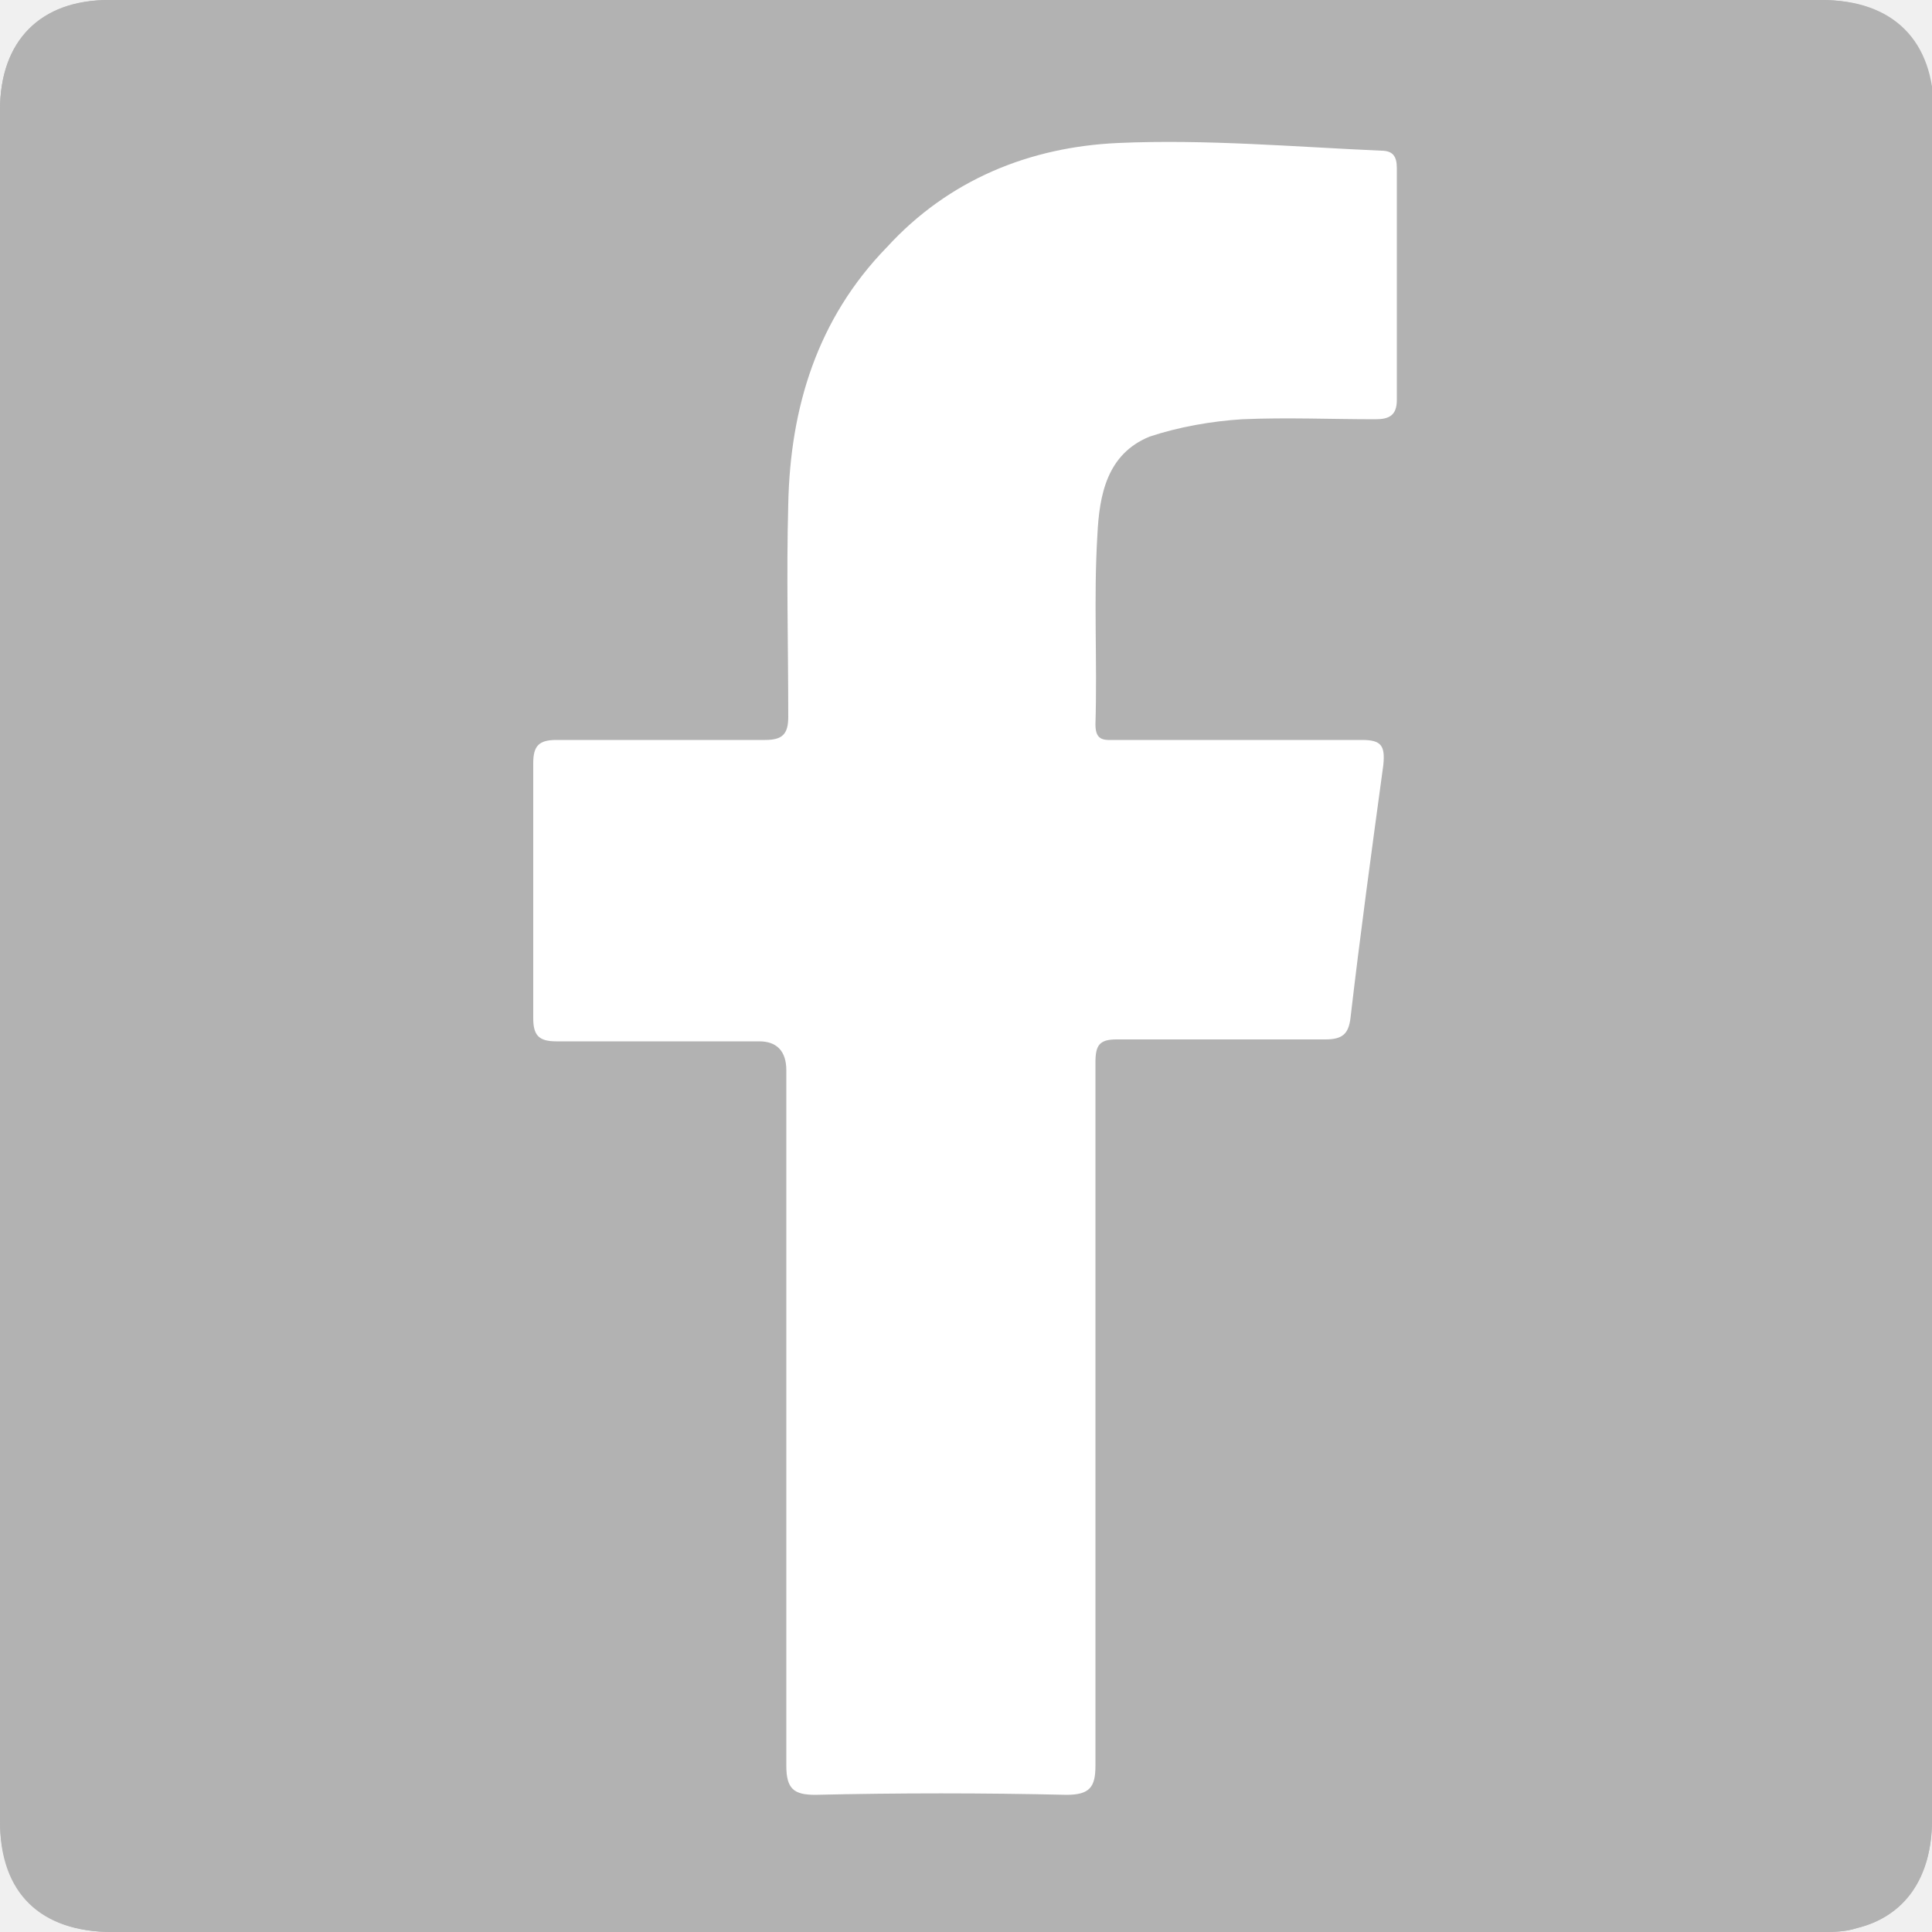
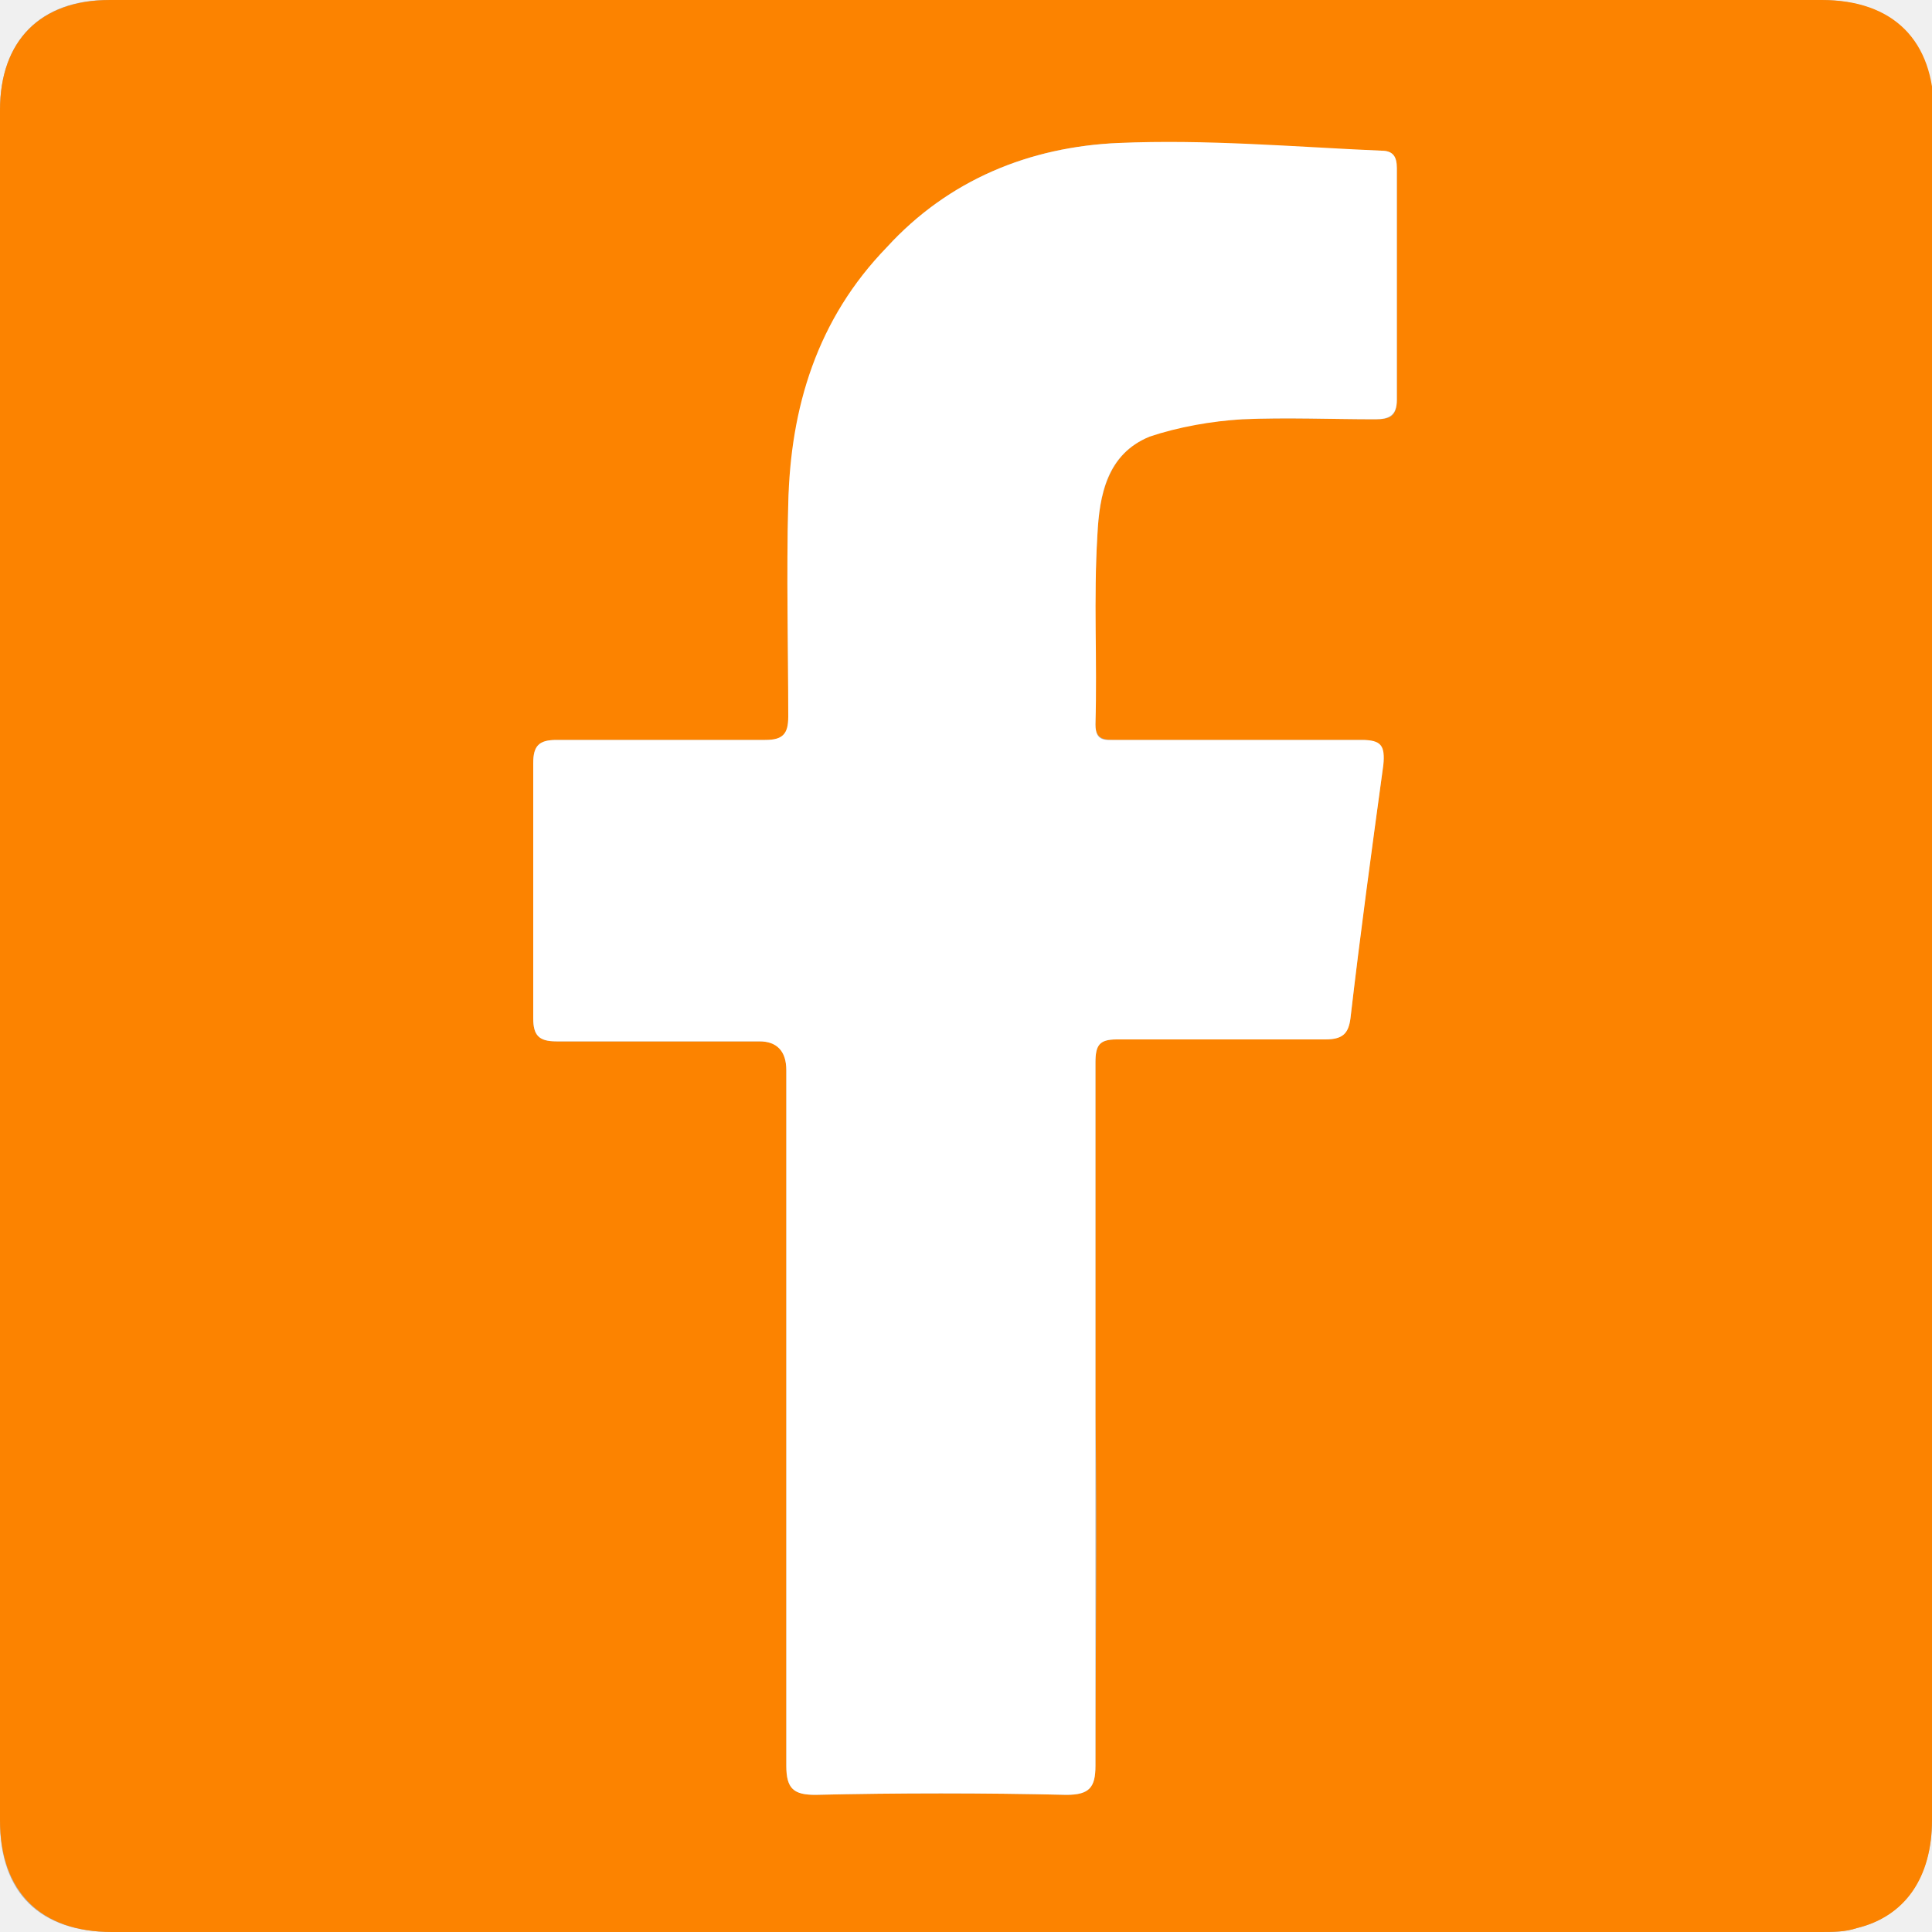
<svg xmlns="http://www.w3.org/2000/svg" version="1.1" id="Layer_2_00000039837103144307116640000012317313025149779078_" x="0px" y="0px" viewBox="0 0 100 100" style="enable-background:new 0 0 100 100;" xml:space="preserve">
  <style type="text/css">
	.st0{fill:#B2B2B2;}
- 	.st1{fill:#FFFFFF;}
+ 	.st1{fill:#FC8300;}
+ 	.st2{fill:#FFFFFF;}
</style>
  <g id="Layer_1-2">
    <g>
      <path class="st0" d="M100,50c0-14.7,0-29.4,0-44.2C100,2,97.9,0,94.2,0c-29.5,0-59,0-88.6,0C2.1,0,0,2.1,0,5.7c0,29.5,0,59,0,88.6    C0,98,2.1,100,5.8,100c29.5,0,59,0,88.4,0c0.6,0,1.3,0,1.9-0.2c2.5-0.6,3.9-2.7,3.9-5.6C100,79.5,100,64.7,100,50L100,50z" />
-       <path class="st0" d="M100,50c0,14.7,0,29.4,0,44.2c0,3-1.4,5-3.9,5.6c-0.6,0.2-1.2,0.2-1.9,0.2c-29.5,0-59,0-88.4,0    C2.1,100,0,97.9,0,94.2c0-29.5,0-59,0-88.5C0,2.1,2.1,0,5.7,0c29.5,0,59,0,88.6,0c3.7,0,5.8,2.1,5.8,5.8C100,20.6,100,35.3,100,50    L100,50z M56.7,73.3c0-6.1,0-12.2,0-18.3c0-0.9,0.2-1.2,1.1-1.2c3.6,0,7.2,0,10.8,0c0.8,0,1.2-0.3,1.3-1.1    c0.5-4.4,1.1-8.8,1.7-13.1c0.1-0.9-0.2-1.3-1.1-1.3c-4.2,0-8.5,0-12.7,0c-0.6,0-1.1,0-1.1-0.8c0-3.3-0.1-6.5,0.1-9.8    c0.1-2,0.5-4.2,2.7-5.1c1.5-0.6,3.2-0.8,4.8-0.9c2.3-0.1,4.6,0,6.9,0c0.7,0,1.1-0.1,1.1-1c0-4,0-8,0-12c0-0.6-0.2-0.9-0.8-0.9    C67,7.7,62.4,7.3,57.9,7.4c-4.6,0.2-8.8,1.9-12,5.4c-3.5,3.8-4.9,8.3-5.1,13.3c-0.1,3.7,0,7.4,0,11c0,0.9-0.2,1.2-1.2,1.2    c-3.6,0-7.2,0-10.8,0c-0.9,0-1.2,0.3-1.2,1.2c0,4.4,0,8.8,0,13.2c0,0.9,0.3,1.2,1.2,1.2c3.5,0,7,0,10.5,0c1,0,1.4,0.5,1.4,1.5    c0,12,0,24,0,36c0,1.1,0.3,1.5,1.5,1.5c4.3-0.1,8.7-0.1,13,0c1.1,0,1.5-0.3,1.5-1.5C56.7,85.4,56.8,79.3,56.7,73.3L56.7,73.3z" />
-       <path class="st1" d="M56.7,73.3c0,6,0,12,0,18.1c0,1.1-0.3,1.5-1.5,1.5c-4.3-0.1-8.7-0.1-13,0c-1.1,0-1.5-0.3-1.5-1.5    c0-12,0-24,0-36c0-1-0.5-1.5-1.4-1.5c-3.5,0-7,0-10.5,0c-0.9,0-1.2-0.3-1.2-1.2c0-4.4,0-8.8,0-13.2c0-0.9,0.3-1.2,1.2-1.2    c3.6,0,7.2,0,10.8,0c0.9,0,1.2-0.3,1.2-1.2c0-3.7-0.1-7.4,0-11c0.1-5,1.5-9.6,5.1-13.3c3.2-3.5,7.4-5.2,12-5.4    c4.5-0.2,9.1,0.2,13.6,0.4c0.6,0,0.8,0.3,0.8,0.9c0,4,0,8,0,12c0,0.8-0.4,1-1.1,1c-2.3,0-4.6-0.1-6.9,0c-1.6,0.1-3.3,0.4-4.8,0.9    c-2.2,0.9-2.6,3-2.7,5.1c-0.2,3.3,0,6.5-0.1,9.8c0,0.9,0.5,0.8,1.1,0.8c4.2,0,8.5,0,12.7,0c1,0,1.2,0.3,1.1,1.3    c-0.6,4.4-1.2,8.8-1.7,13.1c-0.1,0.8-0.4,1.1-1.3,1.1c-3.6,0-7.2,0-10.8,0c-0.9,0-1.1,0.3-1.1,1.2C56.7,61.1,56.7,67.2,56.7,73.3    L56.7,73.3z" />
+       <path class="st1" d="M100,50c0,14.7,0,29.4,0,44.2c0,3-1.4,5-3.9,5.6c-0.6,0.2-1.2,0.2-1.9,0.2c-29.5,0-59,0-88.4,0    C2.1,100,0,97.9,0,94.2c0-29.5,0-59,0-88.5C0,2.1,2.1,0,5.7,0c29.5,0,59,0,88.6,0c3.7,0,5.8,2.1,5.8,5.8C100,20.6,100,35.3,100,50    L100,50z M56.7,73.3c0-6.1,0-12.2,0-18.3c0-0.9,0.2-1.2,1.1-1.2c3.6,0,7.2,0,10.8,0c0.8,0,1.2-0.3,1.3-1.1    c0.5-4.4,1.1-8.8,1.7-13.1c0.1-0.9-0.2-1.3-1.1-1.3c-4.2,0-8.5,0-12.7,0c-0.6,0-1.1,0-1.1-0.8c0-3.3-0.1-6.5,0.1-9.8    c0.1-2,0.5-4.2,2.7-5.1c1.5-0.6,3.2-0.8,4.8-0.9c2.3-0.1,4.6,0,6.9,0c0.7,0,1.1-0.1,1.1-1c0-4,0-8,0-12c0-0.6-0.2-0.9-0.8-0.9    C67,7.7,62.4,7.3,57.9,7.4c-4.6,0.2-8.8,1.9-12,5.4c-3.5,3.8-4.9,8.3-5.1,13.3c-0.1,3.7,0,7.4,0,11c0,0.9-0.2,1.2-1.2,1.2    c-3.6,0-7.2,0-10.8,0c-0.9,0-1.2,0.3-1.2,1.2c0,4.4,0,8.8,0,13.2c0,0.9,0.3,1.2,1.2,1.2c3.5,0,7,0,10.5,0c1,0,1.4,0.5,1.4,1.5    c0,12,0,24,0,36c0,1.1,0.3,1.5,1.5,1.5c4.3-0.1,8.7-0.1,13,0c1.1,0,1.5-0.3,1.5-1.5C56.7,85.4,56.8,79.3,56.7,73.3L56.7,73.3z" />
+       <path class="st2" d="M56.7,73.3c0,6,0,12,0,18.1c0,1.1-0.3,1.5-1.5,1.5c-4.3-0.1-8.7-0.1-13,0c-1.1,0-1.5-0.3-1.5-1.5    c0-12,0-24,0-36c0-1-0.5-1.5-1.4-1.5c-3.5,0-7,0-10.5,0c-0.9,0-1.2-0.3-1.2-1.2c0-4.4,0-8.8,0-13.2c0-0.9,0.3-1.2,1.2-1.2    c3.6,0,7.2,0,10.8,0c0.9,0,1.2-0.3,1.2-1.2c0-3.7-0.1-7.4,0-11c0.1-5,1.5-9.6,5.1-13.3c3.2-3.5,7.4-5.2,12-5.4    c4.5-0.2,9.1,0.2,13.6,0.4c0.6,0,0.8,0.3,0.8,0.9c0,4,0,8,0,12c0,0.8-0.4,1-1.1,1c-2.3,0-4.6-0.1-6.9,0c-1.6,0.1-3.3,0.4-4.8,0.9    c-2.2,0.9-2.6,3-2.7,5.1c-0.2,3.3,0,6.5-0.1,9.8c0,0.9,0.5,0.8,1.1,0.8c4.2,0,8.5,0,12.7,0c1,0,1.2,0.3,1.1,1.3    c-0.6,4.4-1.2,8.8-1.7,13.1c-0.1,0.8-0.4,1.1-1.3,1.1c-3.6,0-7.2,0-10.8,0c-0.9,0-1.1,0.3-1.1,1.2C56.7,61.1,56.7,67.2,56.7,73.3    L56.7,73.3z" />
    </g>
  </g>
</svg>
